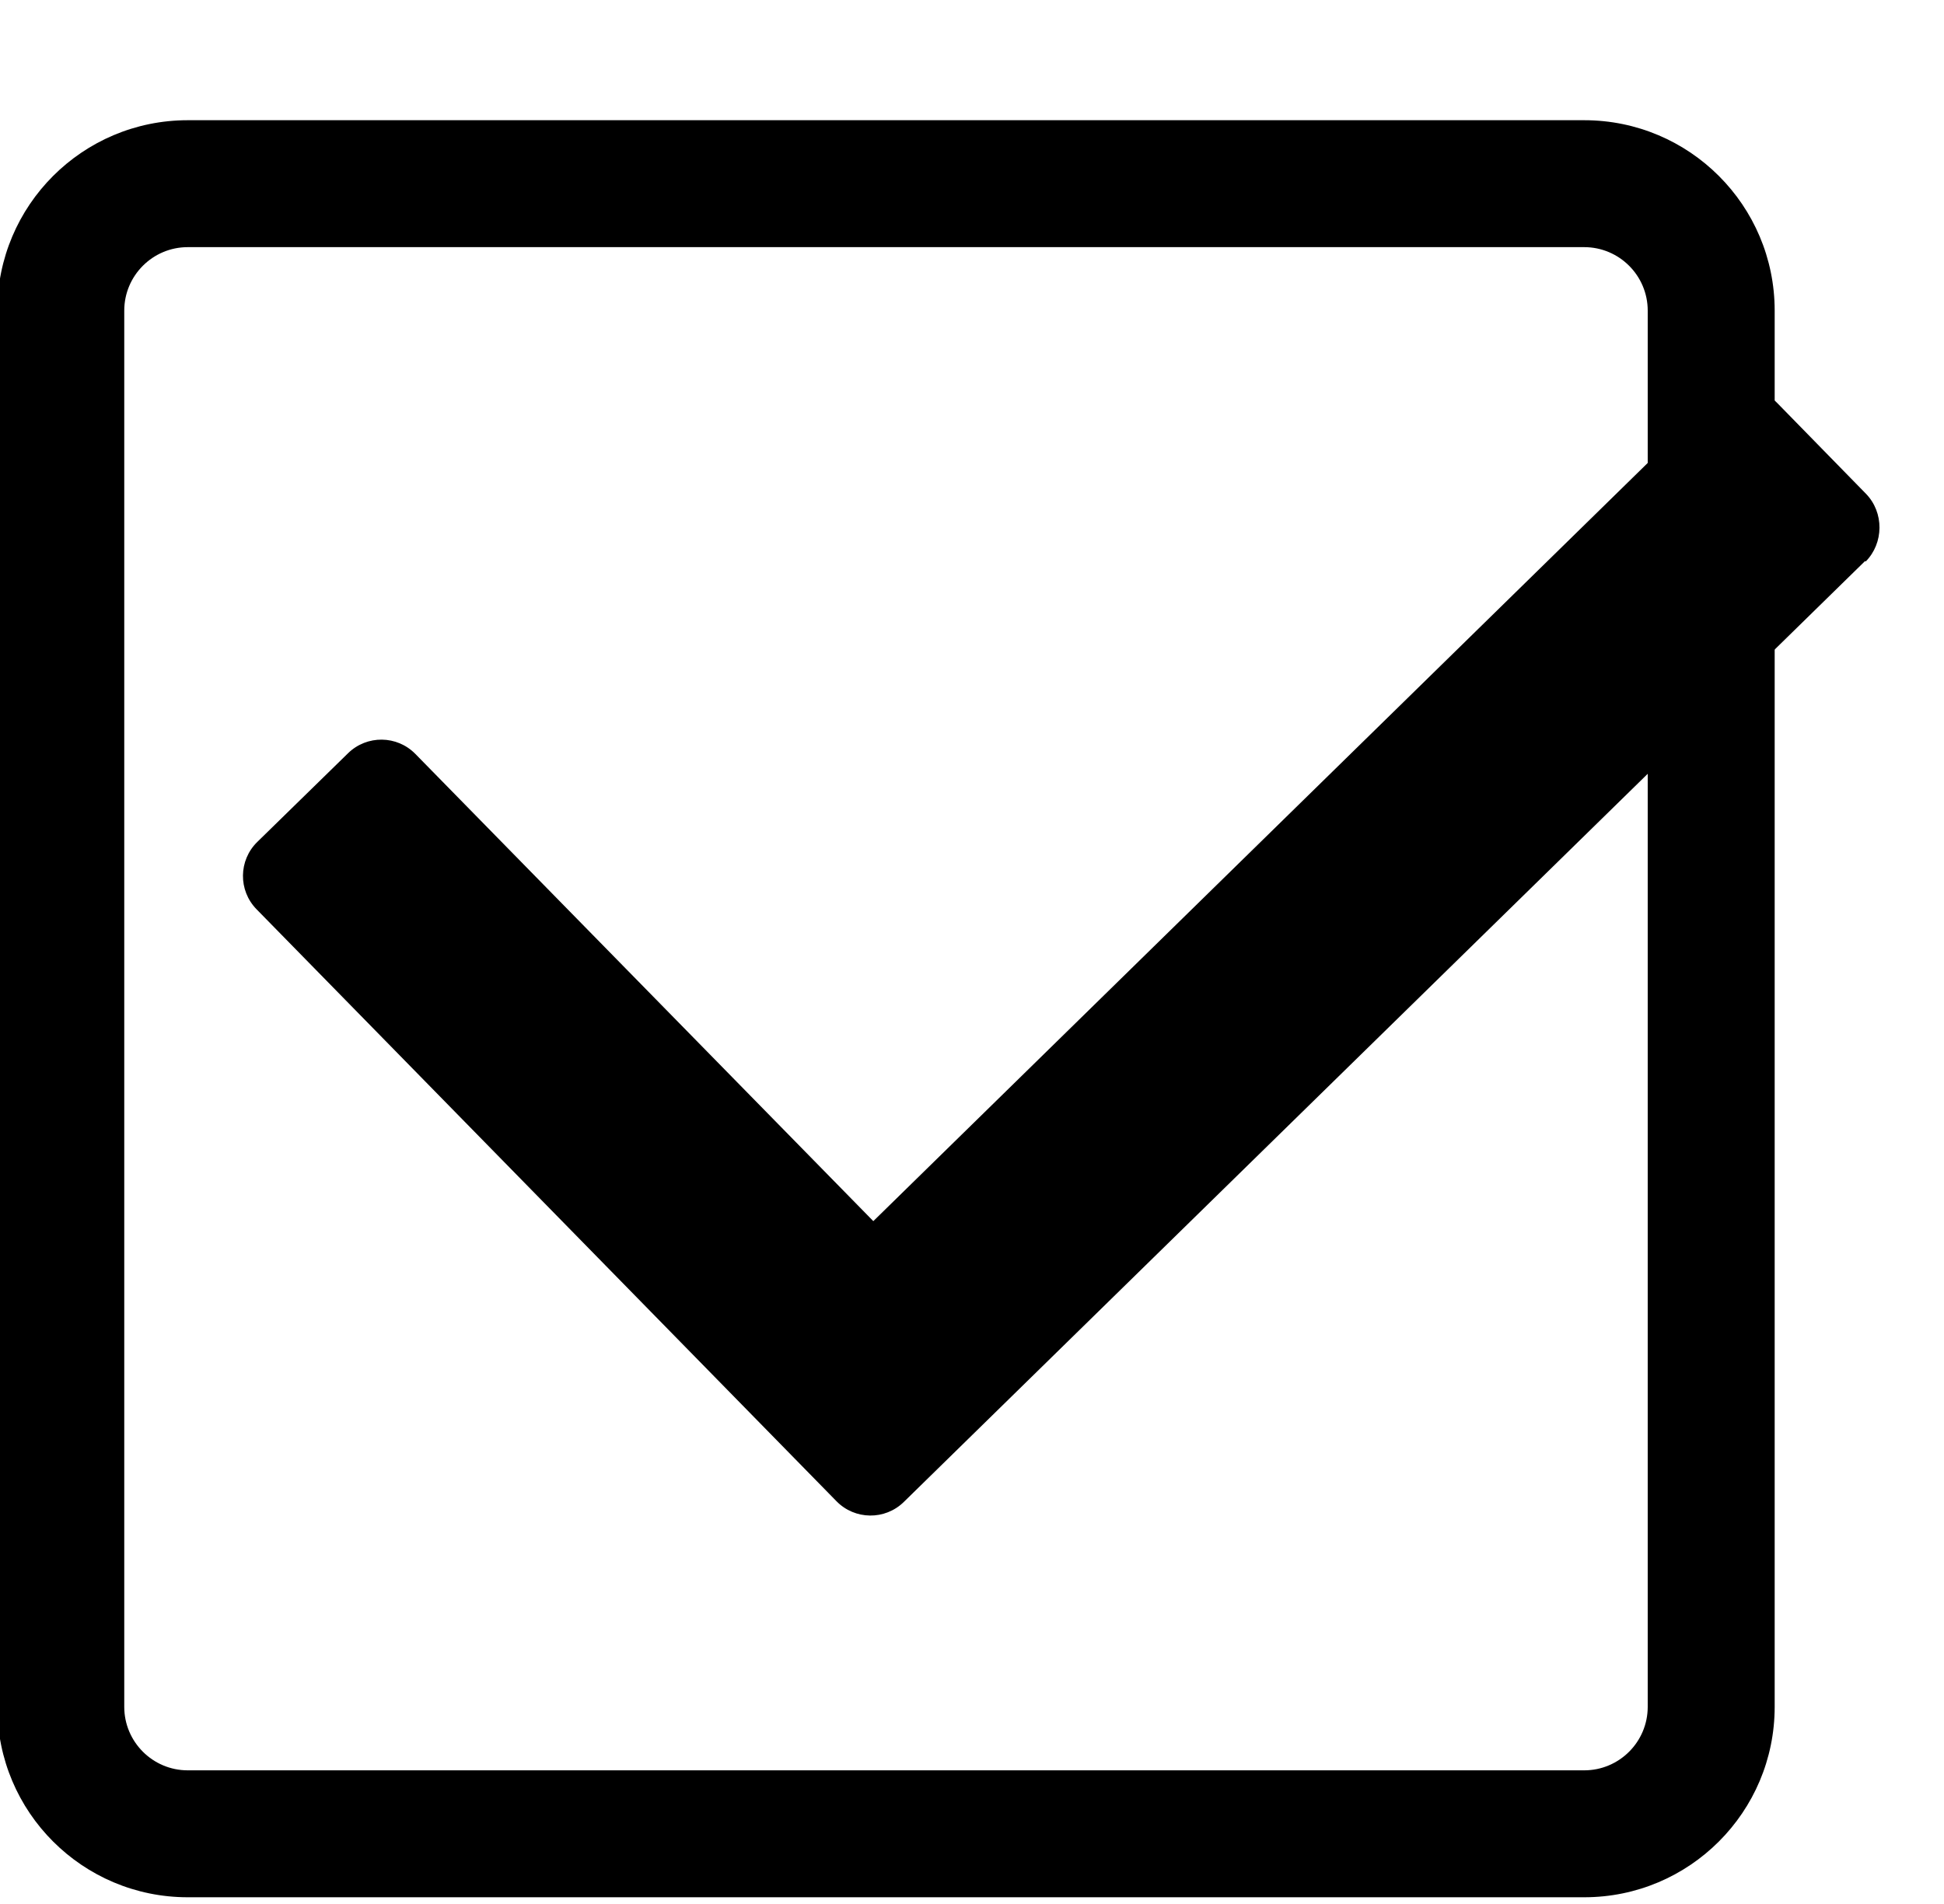
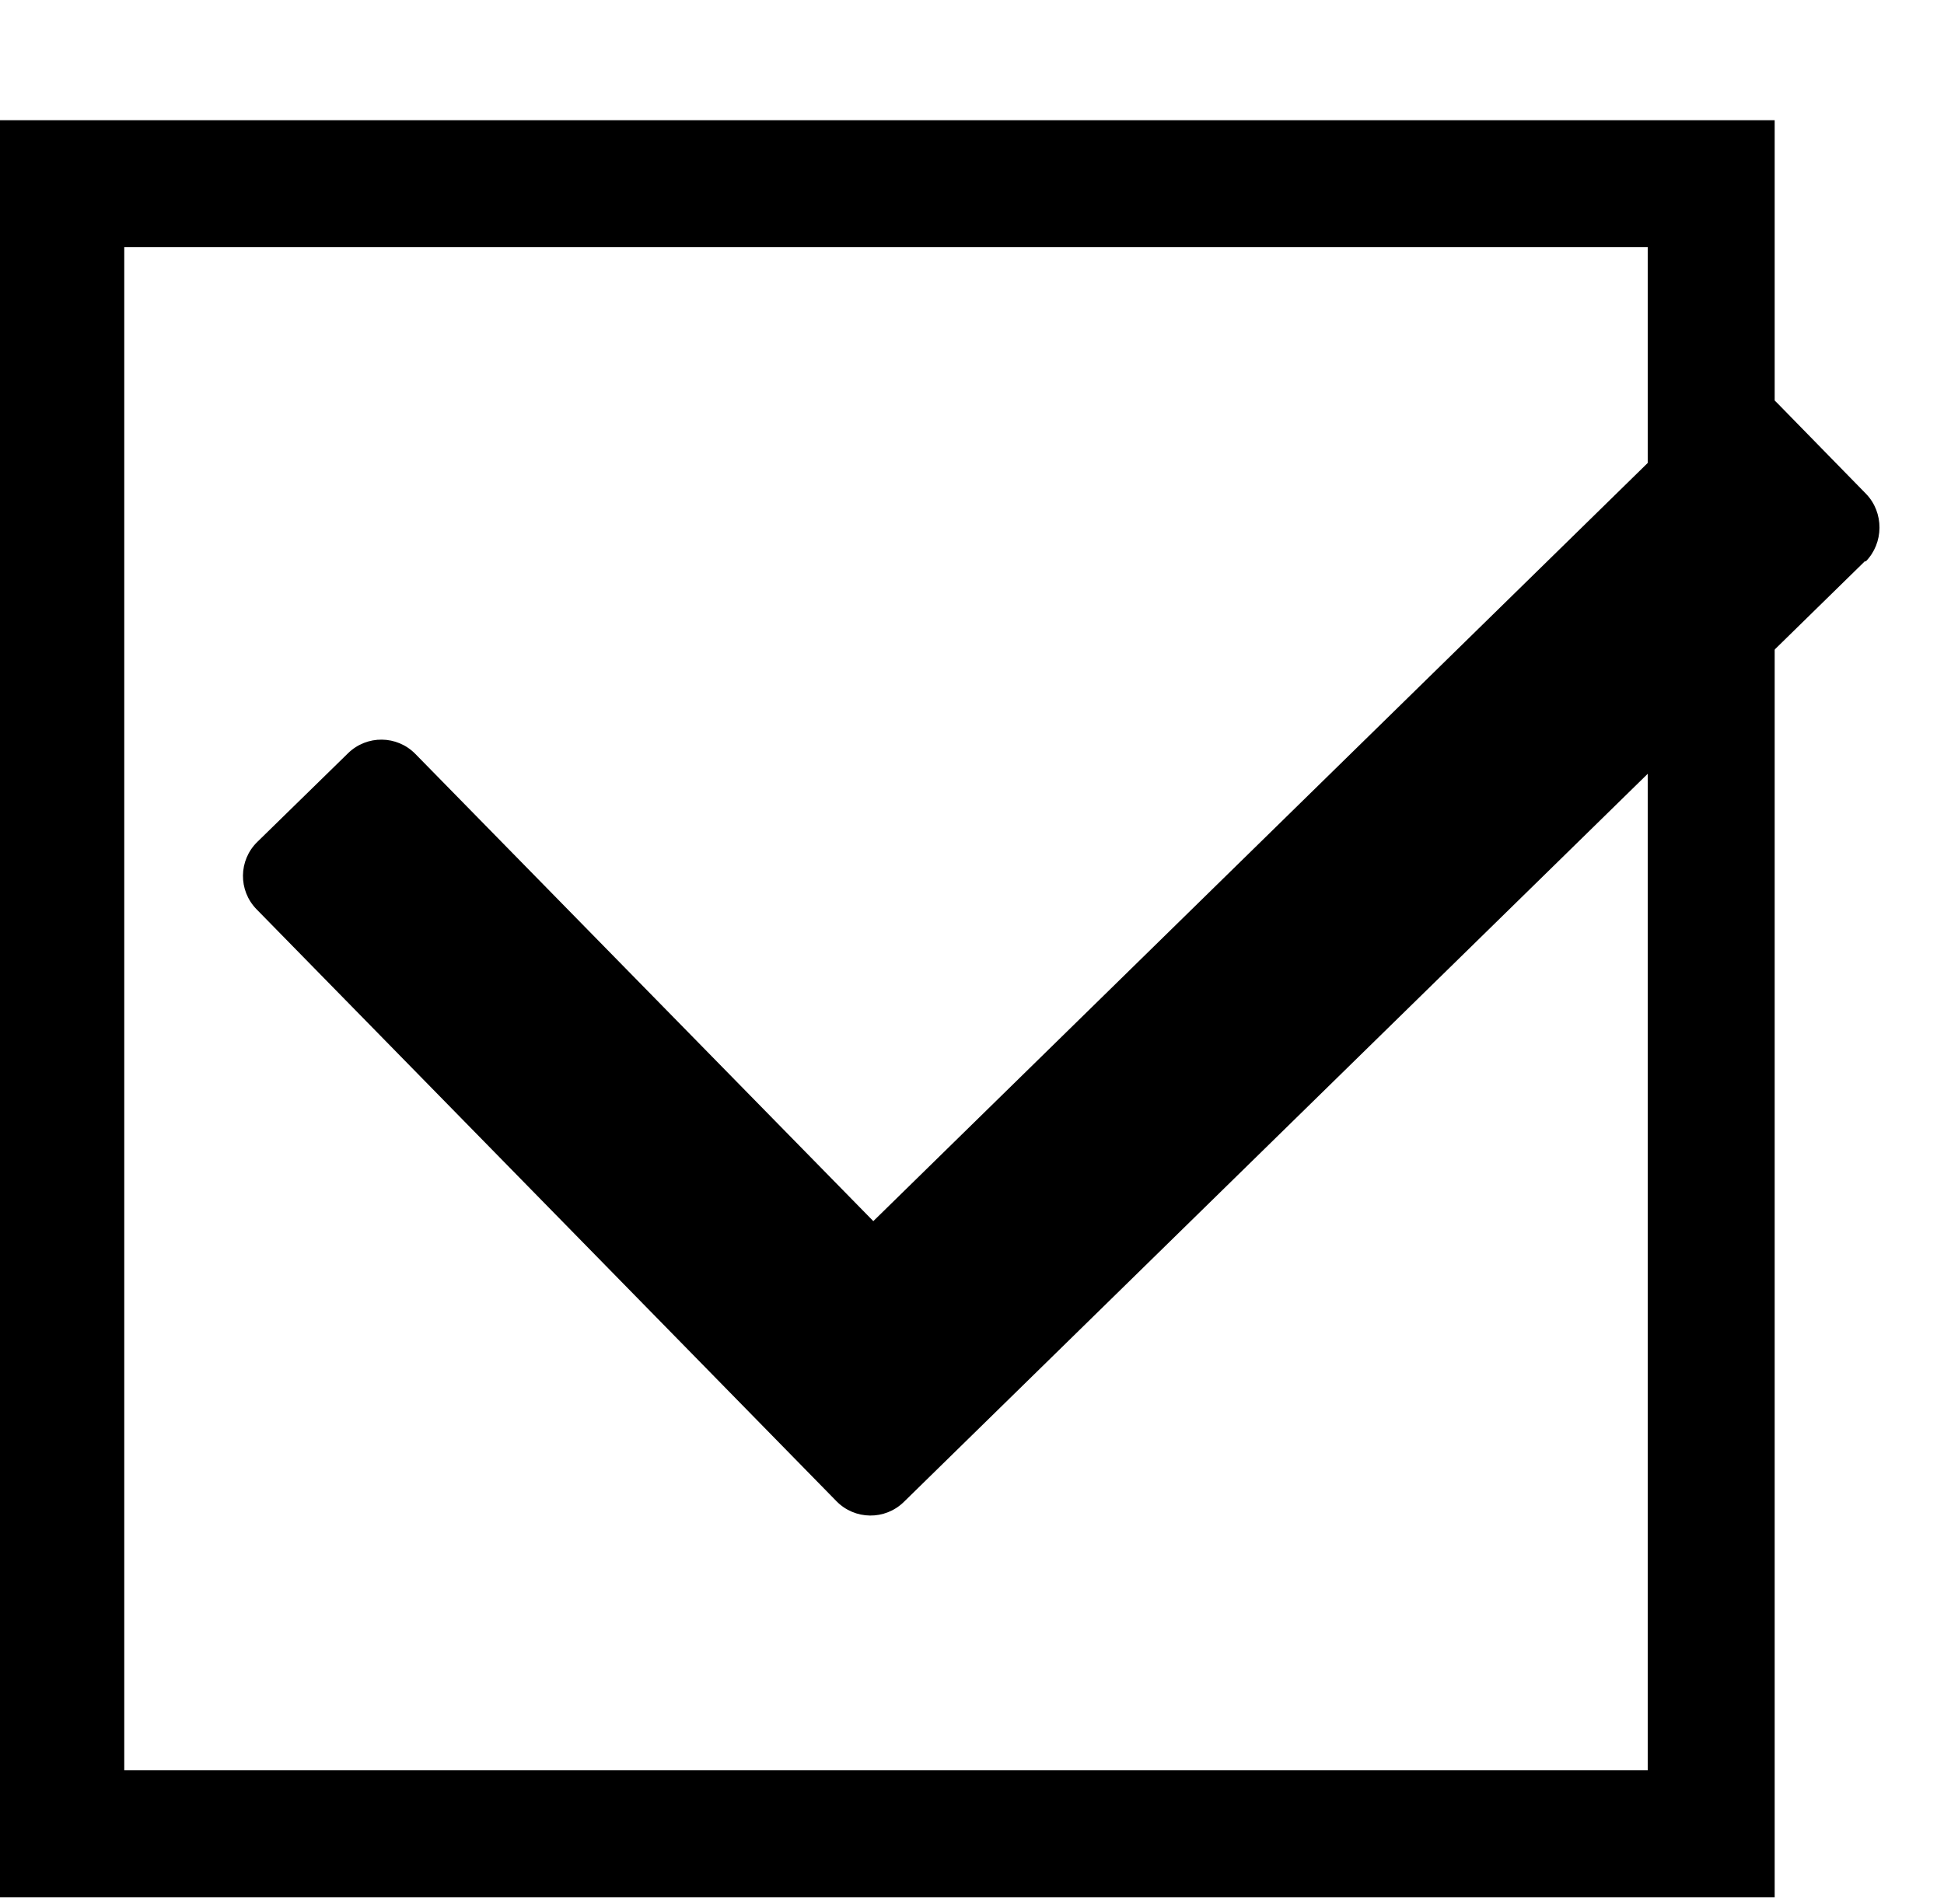
<svg xmlns="http://www.w3.org/2000/svg" aria-hidden="true" focusable="false" role="img" viewBox="0 0 490 480" version="1.1">
-   <path class="box" d="M 399.32,30.306 H 47.32 c -26.51,0   -48,21.49 -48,48 V 430.306 c 0,26.51 21.49,48 48,48   H 399.32 c 26.51,0 48,-21.49 48,-48 V 78.306 c 0,-26.51 -21.49,-48   -48,-48 z m 0,32 c 8.823,0 16,7.178 16,16 V 430.306 c 0,8.822 -7.177,16   -16,16 H 47.32 c -8.822,0 -16,-7.178 -16,-16 V 78.306   c 0,-8.822 7.178,-16 16,-16 H 399.32" />
+   <path class="box" d="m 447.32,30.306 h -448 l 0,448 h 448   z m -32,32 V 446.306 h -384 V 62.306" />
  <path class="tick" d="M   470.119,141.431 227.809,378.654 c -4.739,4.633 -12.337,4.547   -16.969,-0.192 L 64.659,229.224 c -4.632,-4.739   -4.547,-12.337 0.193,-16.97 l 22.883,-22.369 c 4.739,-4.633   12.337,-4.547 16.969,0.193 L 220.126,307.851 430.973,101.386   c 4.735,-4.637 12.336,-4.547 16.969,0.192 l 22.369,22.883   c 4.633,4.739 4.526,12.484 -0.058,17.107 z" />
</svg>
